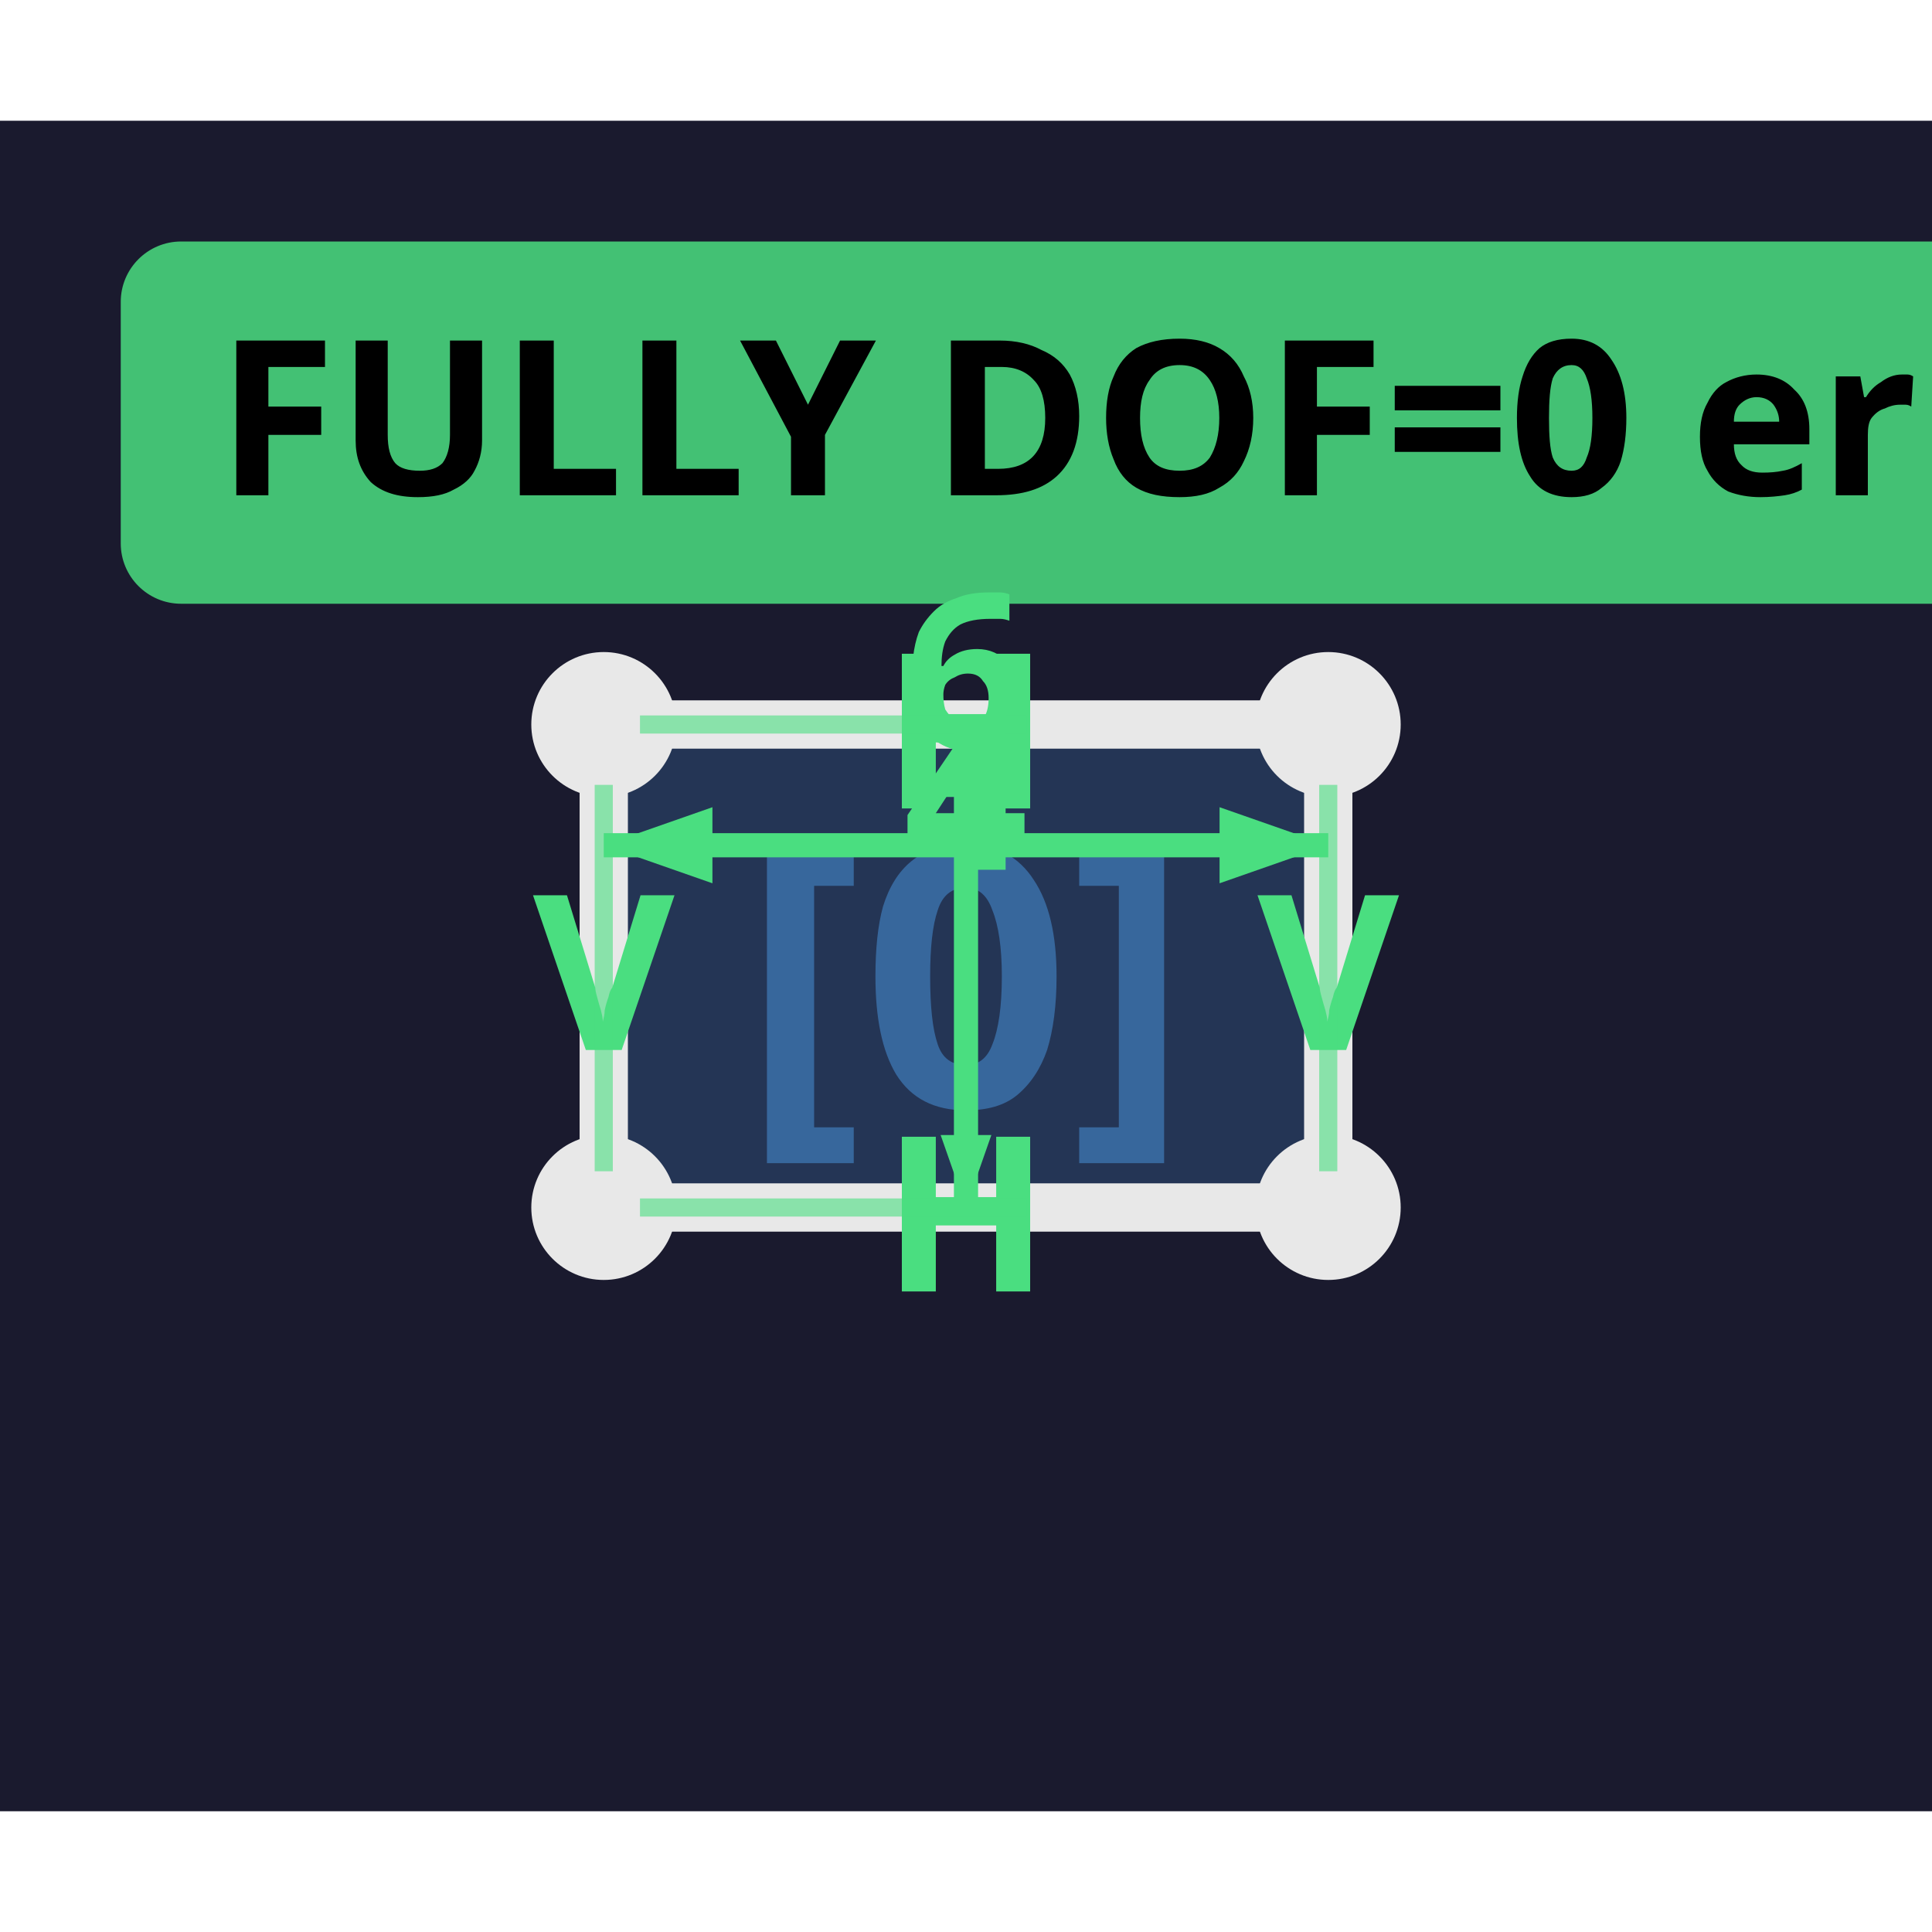
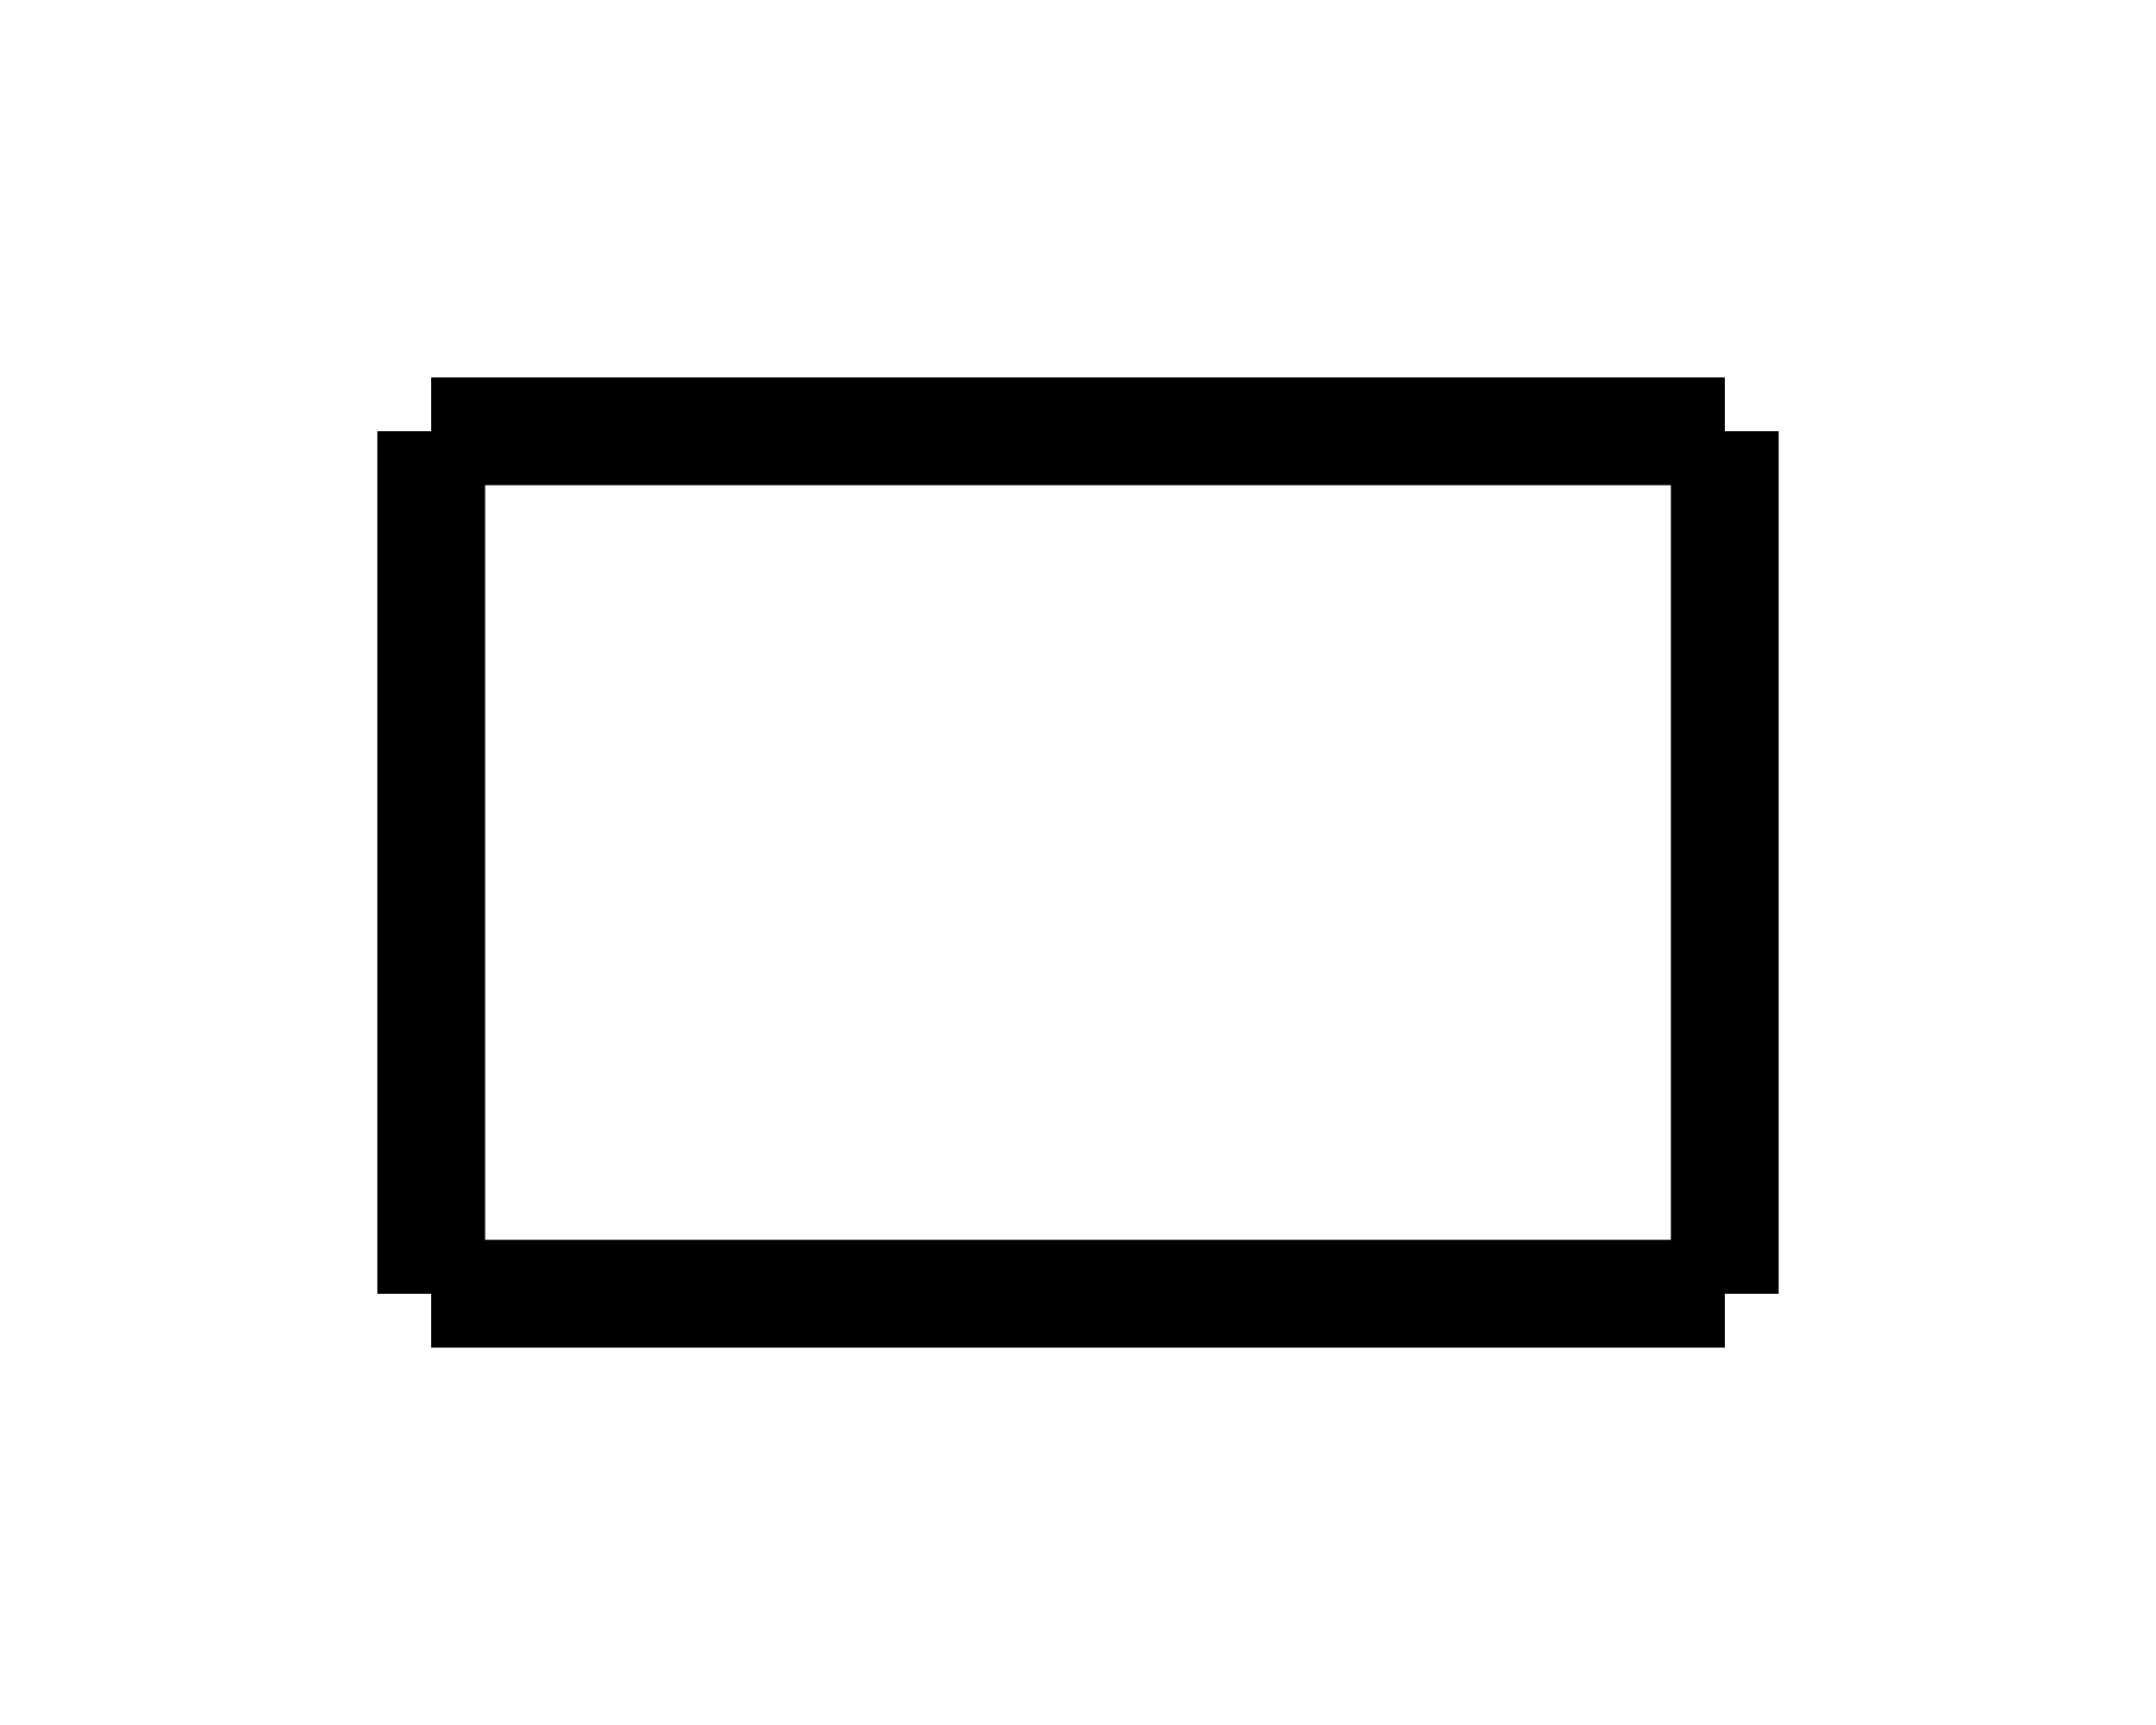
- <svg xmlns="http://www.w3.org/2000/svg" viewBox="-5.0 -9.0 16.0 14.0" width="600" height="600">
-   <rect x="-5.0" y="-9.0" width="16.0" height="14.0" fill="#1a1a2e" />
-   <g data-layer="surfaces" opacity="0.25">
-     <path d="M0.000,0.000 L6.000,0.000 L6.000,-4.000 L0.000,-4.000Z" fill="#4488cc" stroke="none" />
-   </g>
-   <g data-layer="surface-labels">
-     <text x="3.000" y="-2.000" fill="#4488cc" font-size="3" font-family="sans-serif" text-anchor="middle" dominant-baseline="central" font-weight="bold" opacity="0.6">[0]</text>
-   </g>
-   <g data-layer="edges">
-     <line x1="0.000" y1="0.000" x2="6.000" y2="0.000" stroke="#e8e8e8" stroke-width="0.4" />
-     <line x1="6.000" y1="0.000" x2="6.000" y2="-4.000" stroke="#e8e8e8" stroke-width="0.4" />
-     <line x1="6.000" y1="-4.000" x2="0.000" y2="-4.000" stroke="#e8e8e8" stroke-width="0.4" />
-     <line x1="0.000" y1="-4.000" x2="0.000" y2="0.000" stroke="#e8e8e8" stroke-width="0.4" />
-     <circle cx="0.000" cy="0.000" r="0.6" fill="#e8e8e8" />
-     <circle cx="6.000" cy="0.000" r="0.6" fill="#e8e8e8" />
-     <circle cx="6.000" cy="-4.000" r="0.6" fill="#e8e8e8" />
-     <circle cx="0.000" cy="-4.000" r="0.6" fill="#e8e8e8" />
-   </g>
-   <g data-layer="construction">
-   </g>
-   <g data-layer="annotations">
-     <text x="3.000" y="0.000" fill="#4ade80" font-size="1.8" font-family="sans-serif" text-anchor="middle" dominant-baseline="central" font-weight="bold">H</text>
-     <text x="3.000" y="-4.000" fill="#4ade80" font-size="1.8" font-family="sans-serif" text-anchor="middle" dominant-baseline="central" font-weight="bold">H</text>
-     <text x="6.000" y="-2.000" fill="#4ade80" font-size="1.8" font-family="sans-serif" text-anchor="middle" dominant-baseline="central" font-weight="bold">V</text>
-     <text x="0.000" y="-2.000" fill="#4ade80" font-size="1.8" font-family="sans-serif" text-anchor="middle" dominant-baseline="central" font-weight="bold">V</text>
-     <line x1="0.000" y1="-0.300" x2="0.000" y2="-3.500" stroke="#4ade80" stroke-width="0.15" opacity="0.6" />
-     <line x1="6.000" y1="-0.300" x2="6.000" y2="-3.500" stroke="#4ade80" stroke-width="0.15" opacity="0.6" />
-     <line x1="0.000" y1="-3.000" x2="6.000" y2="-3.000" stroke="#4ade80" stroke-width="0.2" />
-     <polygon points="0.000,-3.000 0.900,-3.315 0.900,-2.685" fill="#4ade80" />
-     <polygon points="6.000,-3.000 5.100,-3.315 5.100,-2.685" fill="#4ade80" />
-     <text x="3.000" y="-3.800" fill="#4ade80" font-size="1.8" font-family="sans-serif" text-anchor="middle" font-weight="bold">6</text>
-     <line x1="0.300" y1="-4.000" x2="3.500" y2="-4.000" stroke="#4ade80" stroke-width="0.15" opacity="0.6" />
-     <line x1="0.300" y1="0.000" x2="3.500" y2="0.000" stroke="#4ade80" stroke-width="0.15" opacity="0.6" />
-     <line x1="3.000" y1="-4.000" x2="3.000" y2="0.000" stroke="#4ade80" stroke-width="0.2" />
-     <polygon points="3.000,-4.000 3.210,-3.400 2.790,-3.400" fill="#4ade80" />
-     <polygon points="3.000,0.000 3.210,-0.600 2.790,-0.600" fill="#4ade80" />
-     <text x="3.000" y="-2.800" fill="#4ade80" font-size="1.8" font-family="sans-serif" text-anchor="middle" font-weight="bold">4</text>
-   </g>
-   <g data-layer="status">
-     <rect x="-4.0" y="-8.0" width="28.6" height="3" rx="0.5" fill="#4ade80" opacity="0.85" />
-     <text x="-3.2" y="-5.9" fill="#000000" font-size="1.8" font-family="sans-serif" font-weight="bold">FULLY DOF=0 err=0.0000</text>
+ <svg xmlns="http://www.w3.org/2000/svg" viewBox="-2 -2 10 8">
+   <g transform="translate(0, 4) scale(1, -1)">
+     <line x1="0" y1="0" x2="6" y2="0" stroke="black" stroke-width="0.5" />
+     <line x1="6" y1="0" x2="6" y2="4" stroke="black" stroke-width="0.5" />
+     <line x1="6" y1="4" x2="0" y2="4" stroke="black" stroke-width="0.5" />
+     <line x1="0" y1="4" x2="0" y2="0" stroke="black" stroke-width="0.5" />
  </g>
</svg>
